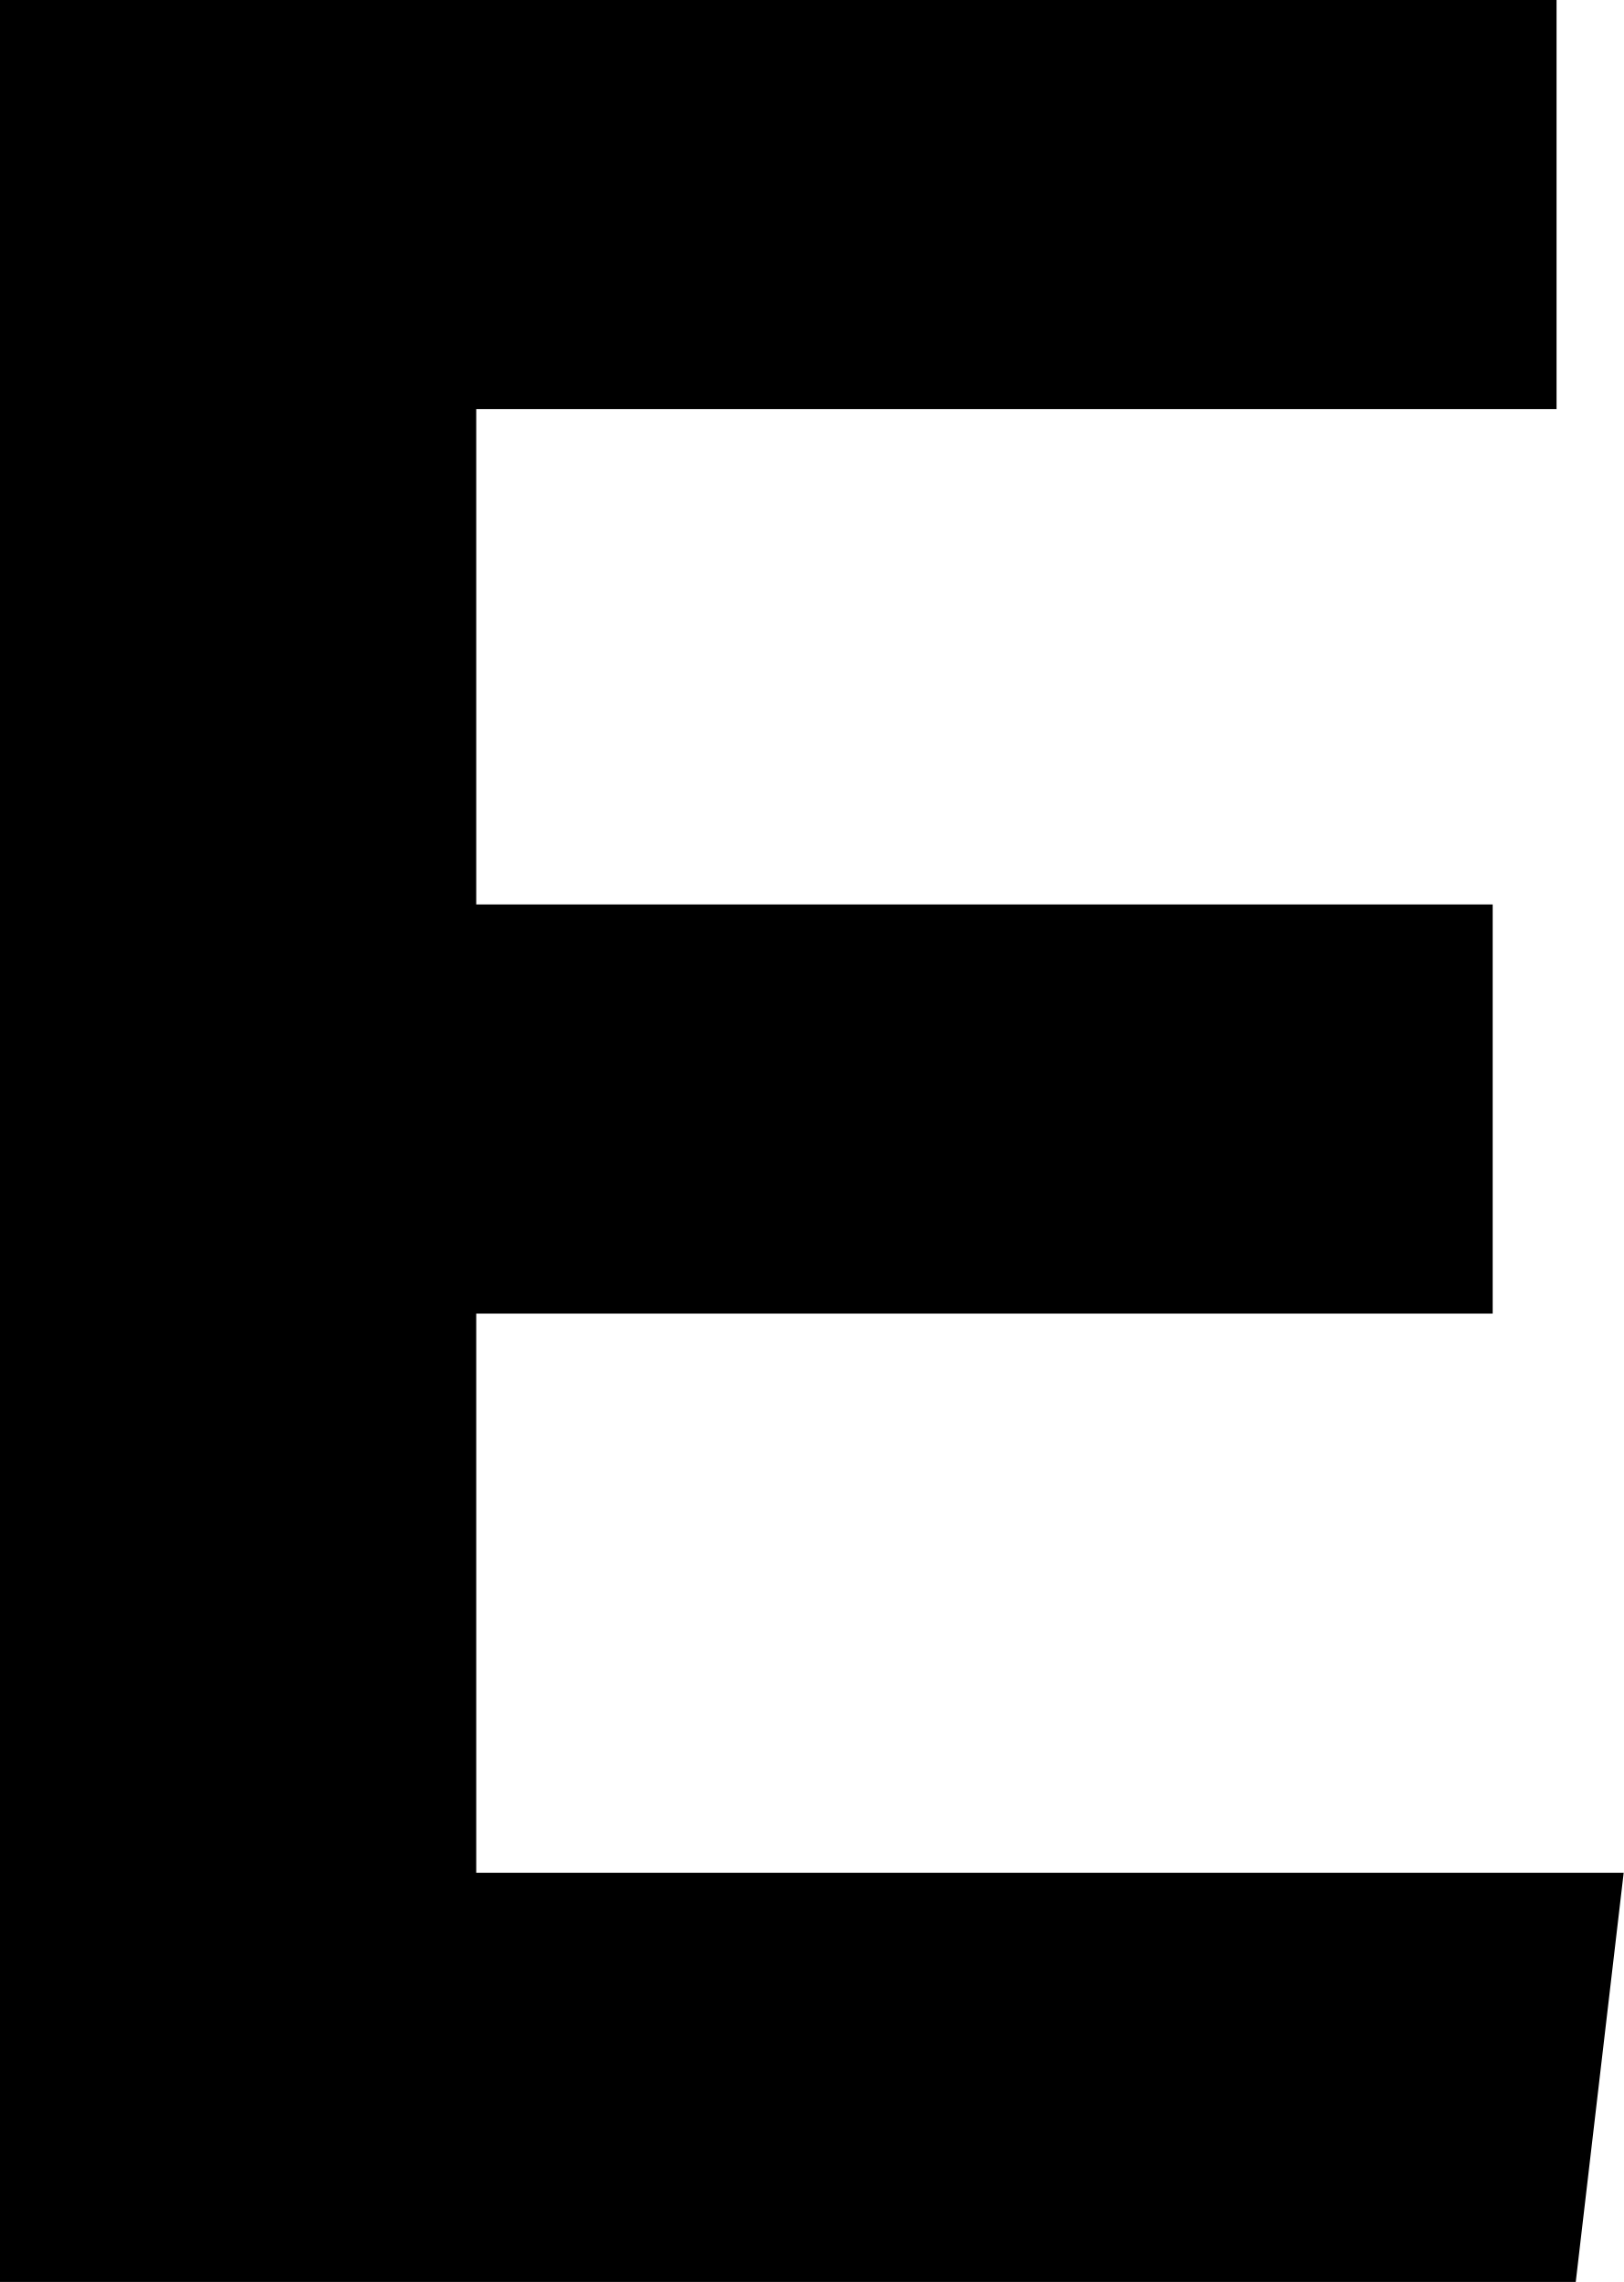
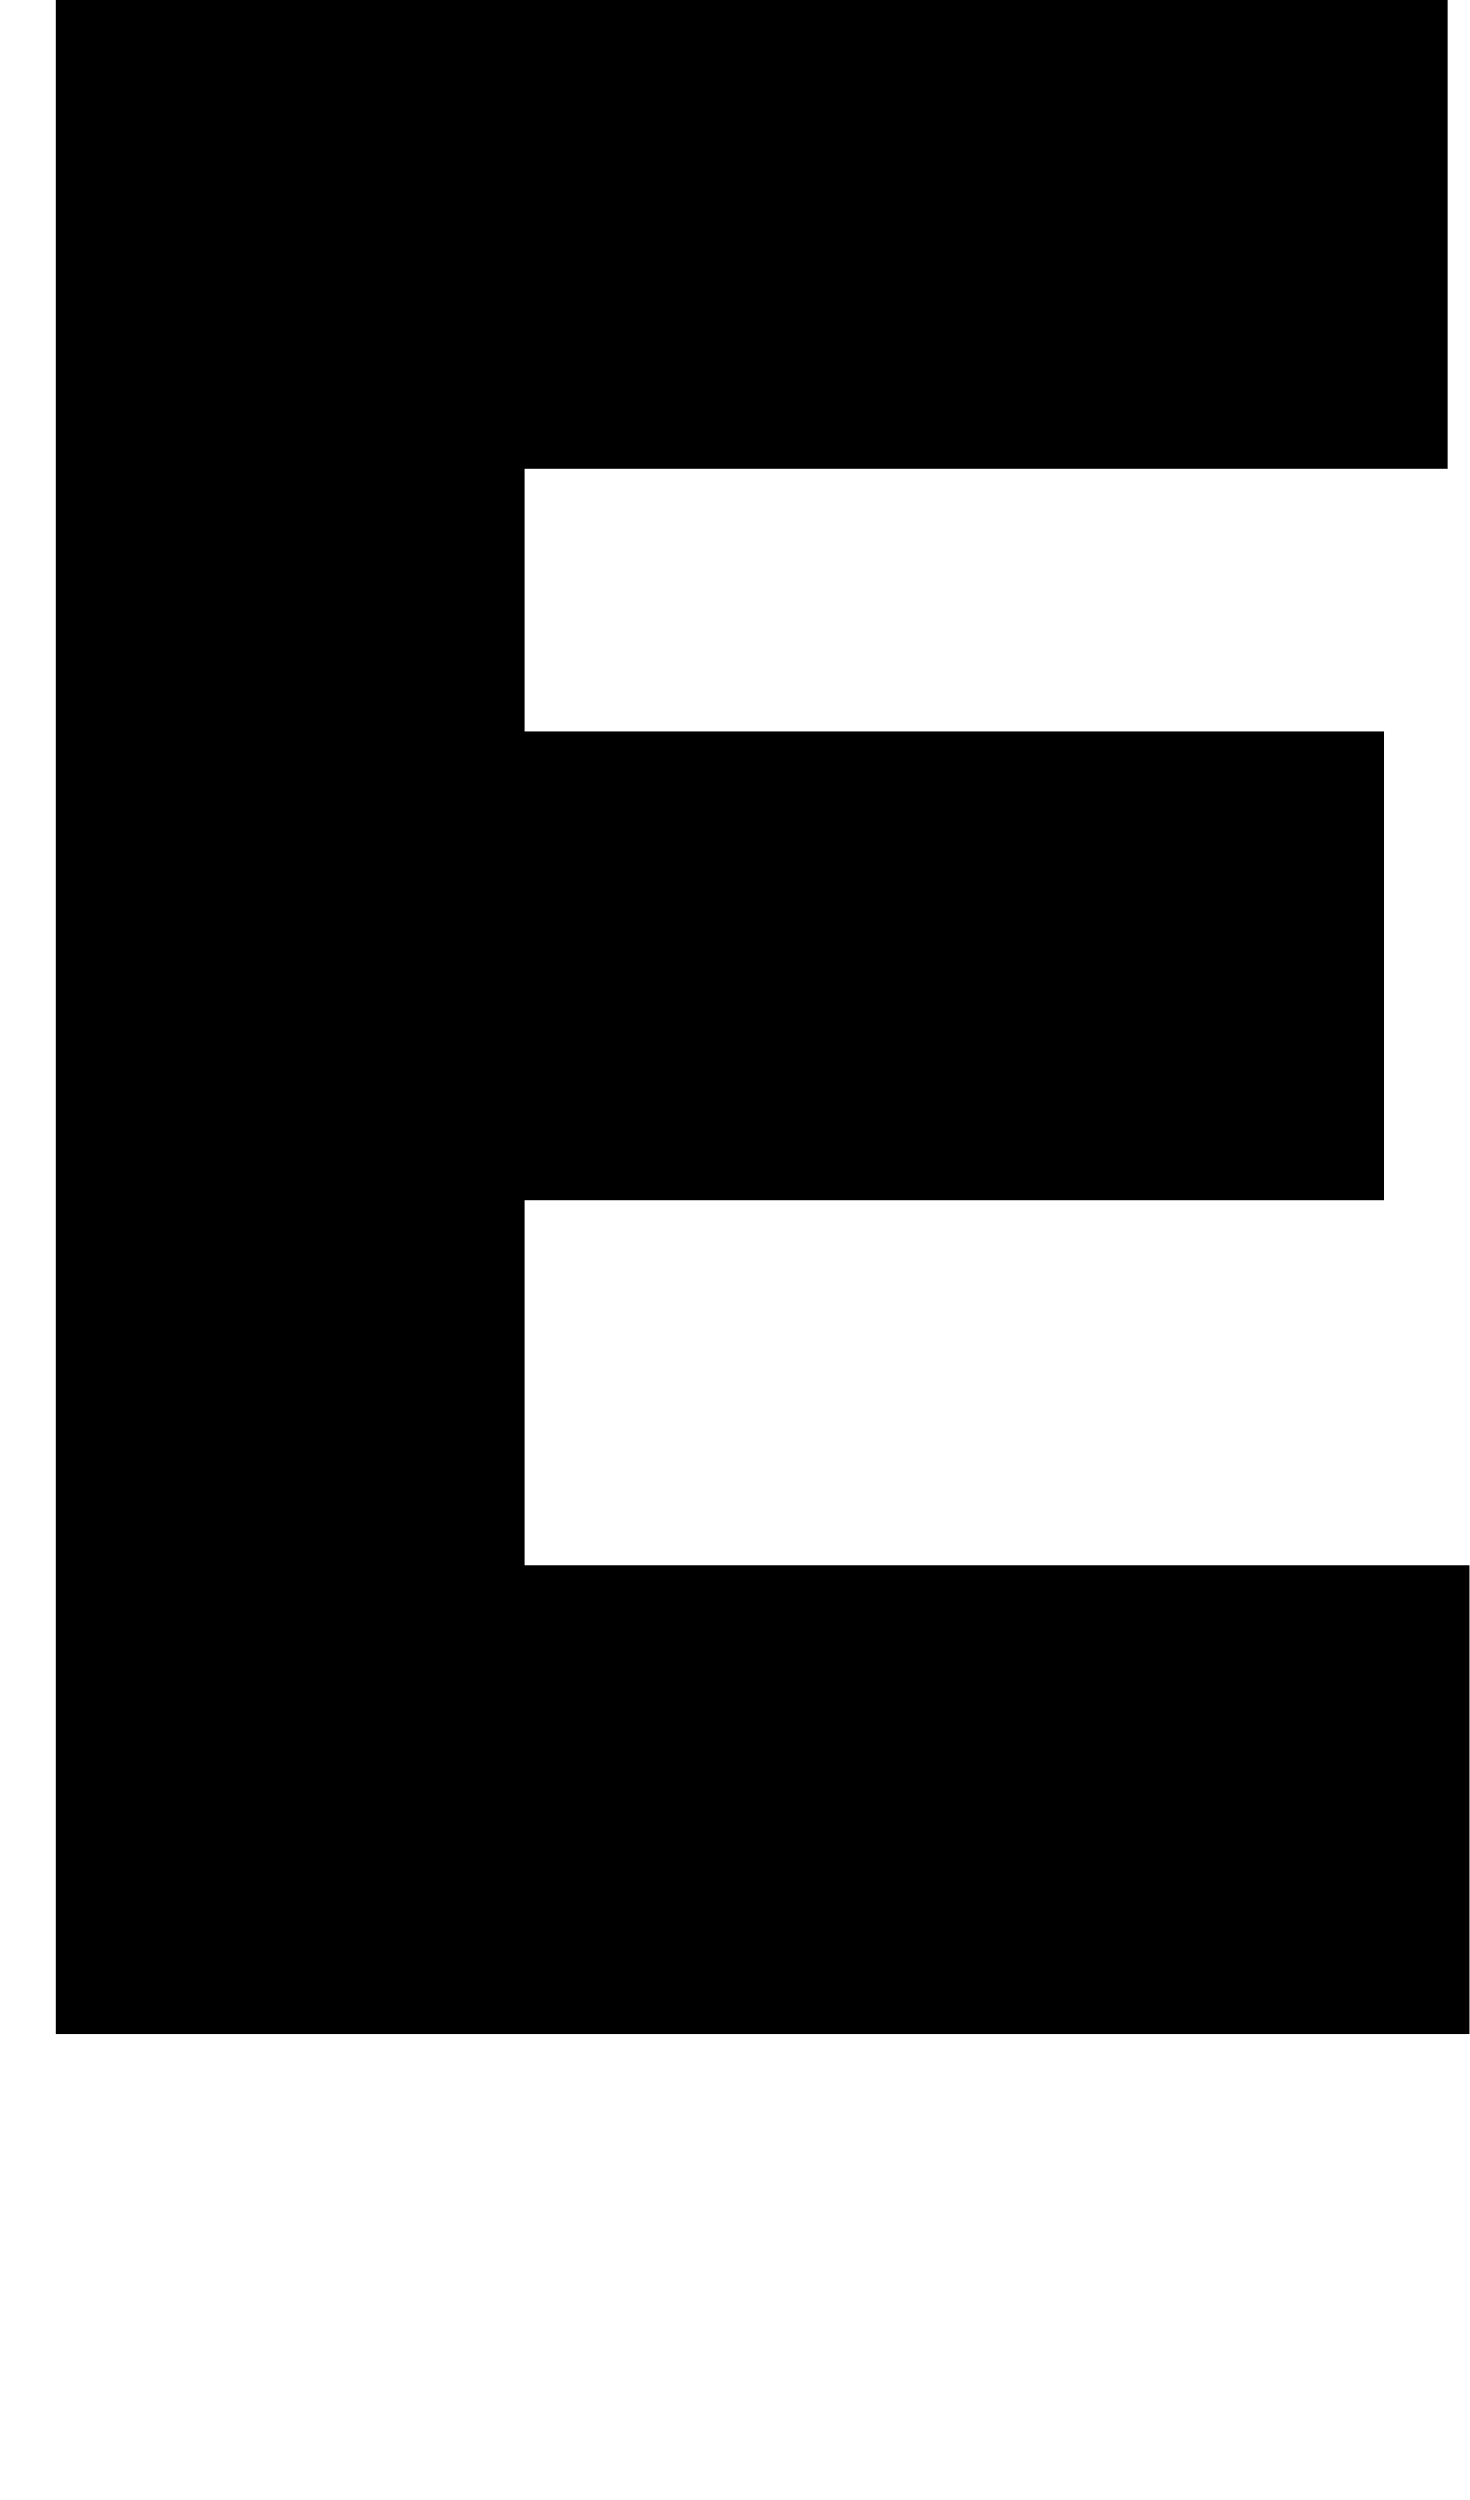
- <svg xmlns="http://www.w3.org/2000/svg" id="Layer_1" viewBox="0 0 179.23 251.92">
+ <svg xmlns="http://www.w3.org/2000/svg" id="Layer_1" viewBox="0 0 197.48 335.98">
  <defs>
-     <style>.cls-1{stroke-width:0px;}</style>
+     <style>.cls-1{fill:none;stroke:#000;stroke-miterlimit:10;stroke-width:63px;}</style>
  </defs>
-   <path class="cls-1" d="m0,0h171.82v45.16H52.57v54.69h112.2v45.16H52.57v61.74h126.66l-5.29,45.16H0V0Z" />
+   <polyline class="cls-1" points="194.55 31.5 39 31.5 39 132.85 39 241.86 197.48 241.86" />
+   <line class="cls-1" x1="186" y1="129.8" x2="39" y2="129.8" />
</svg>
